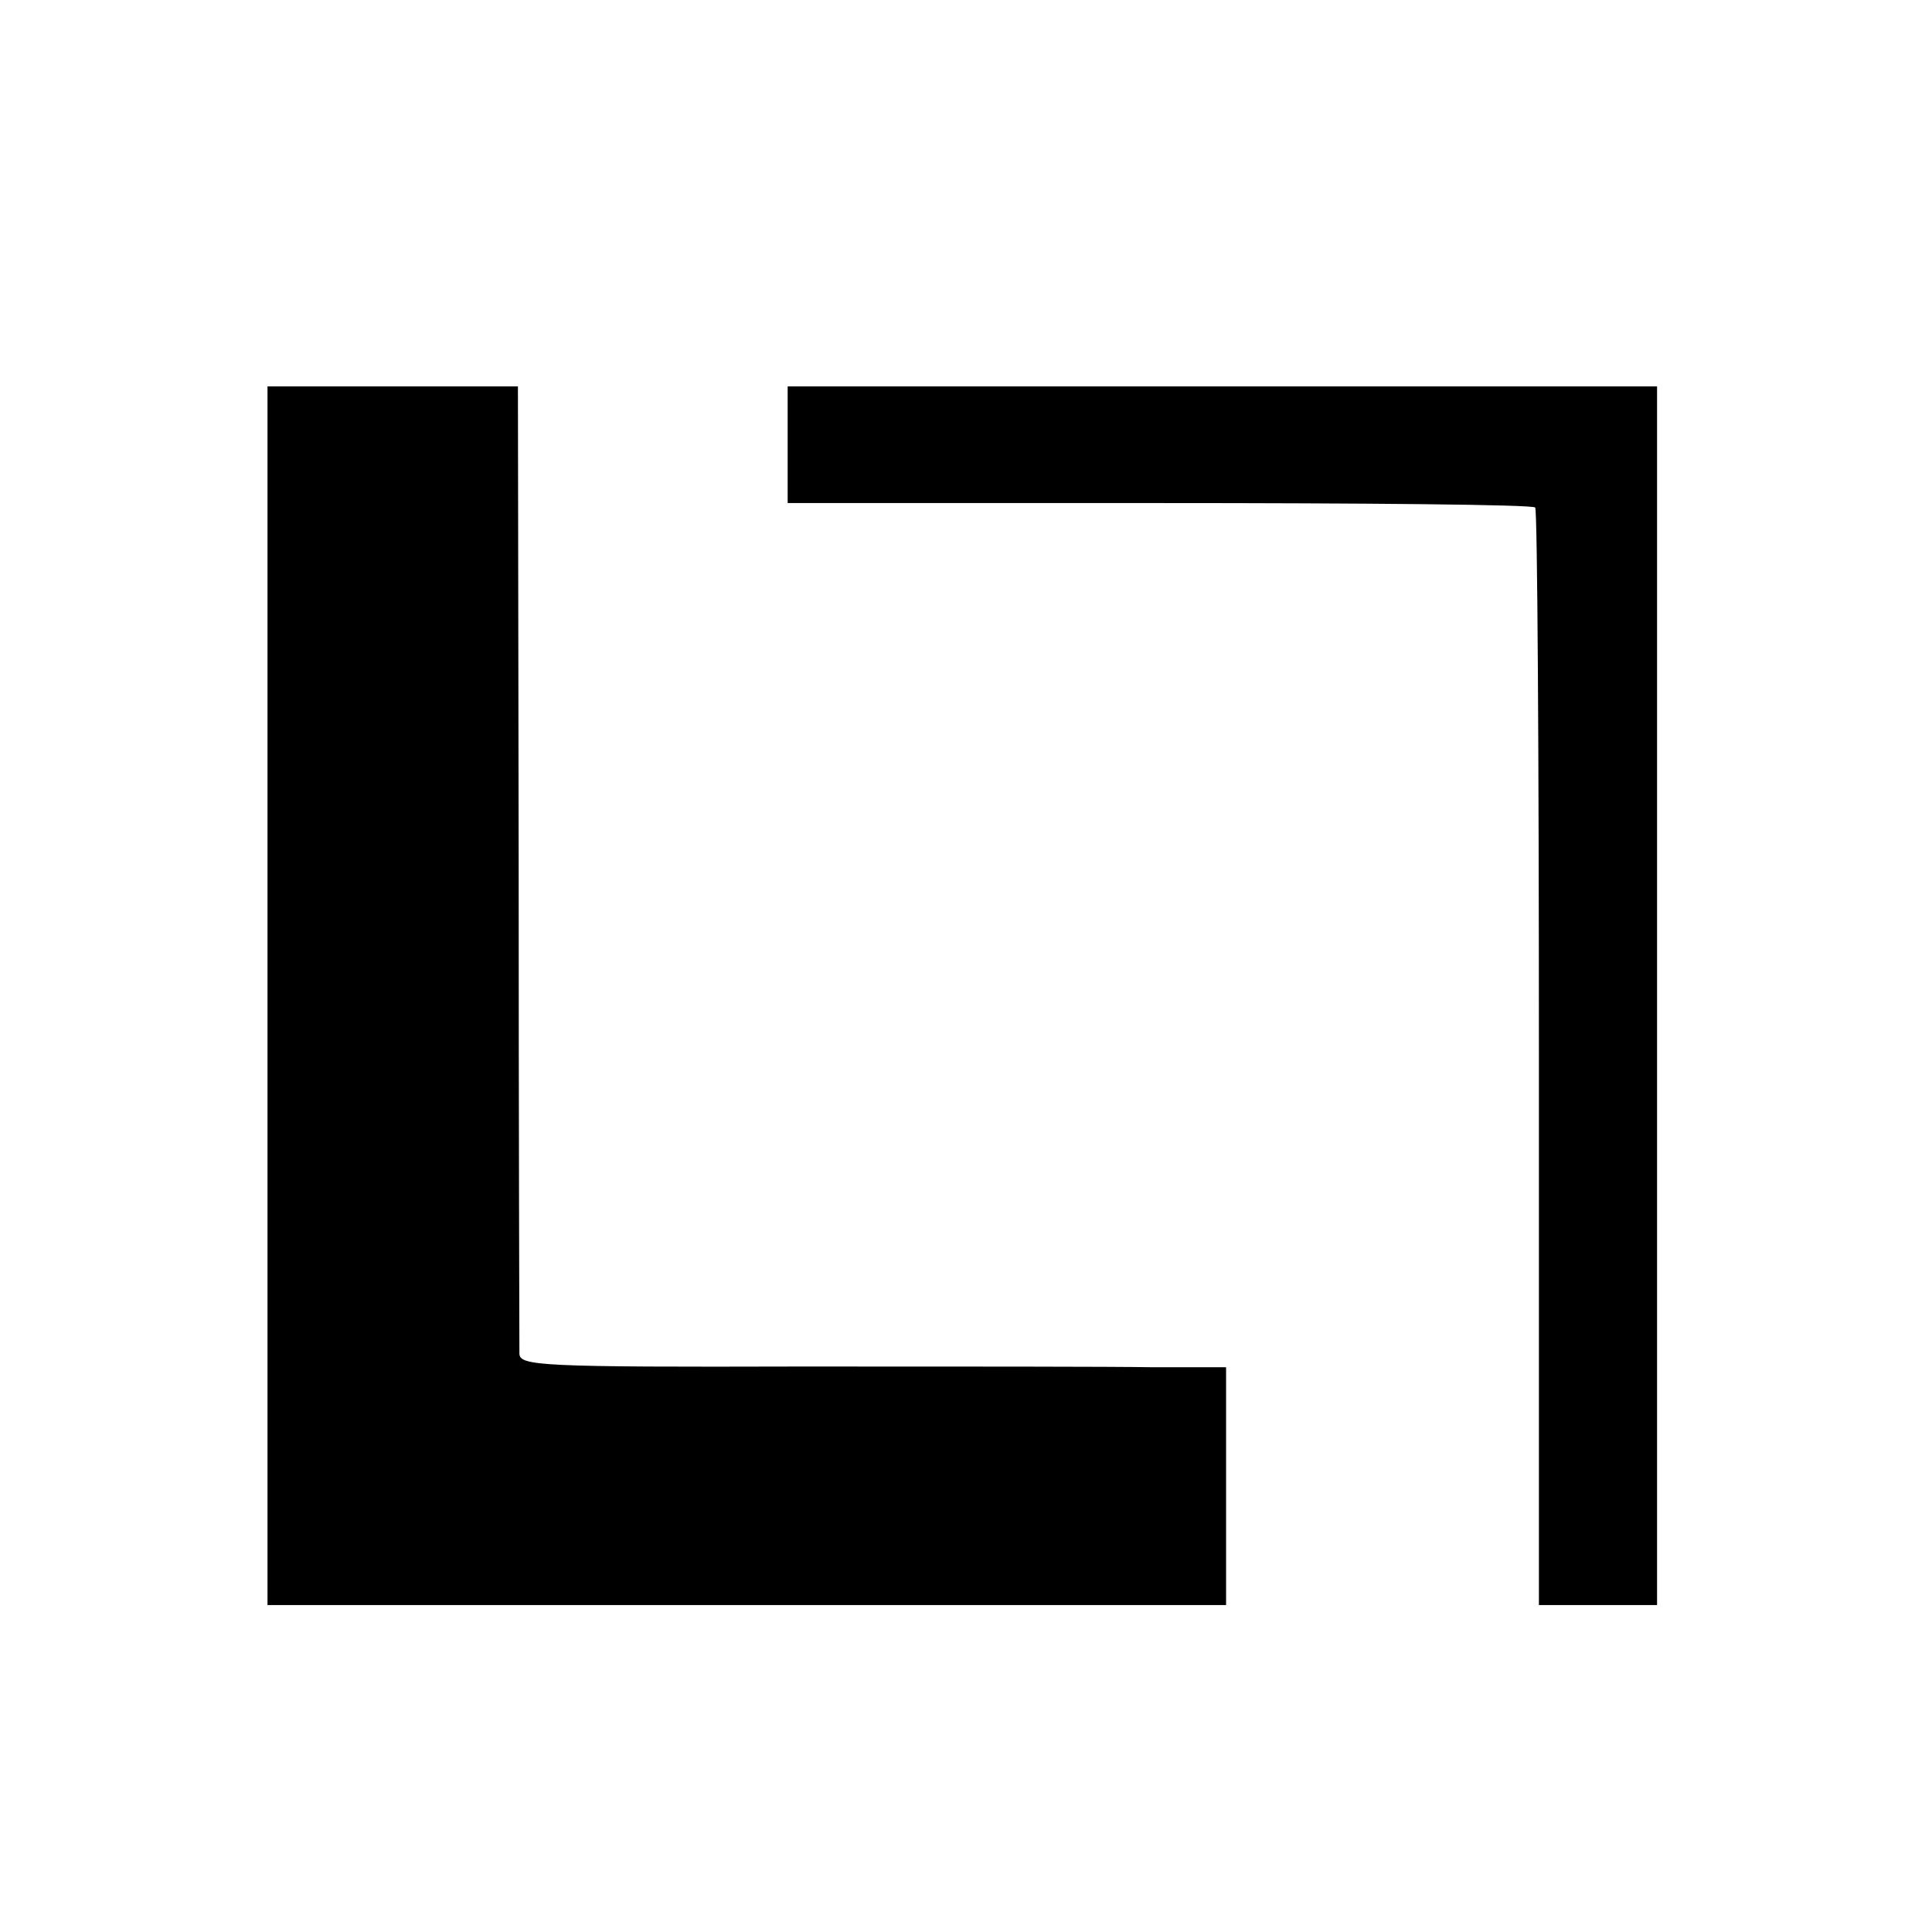
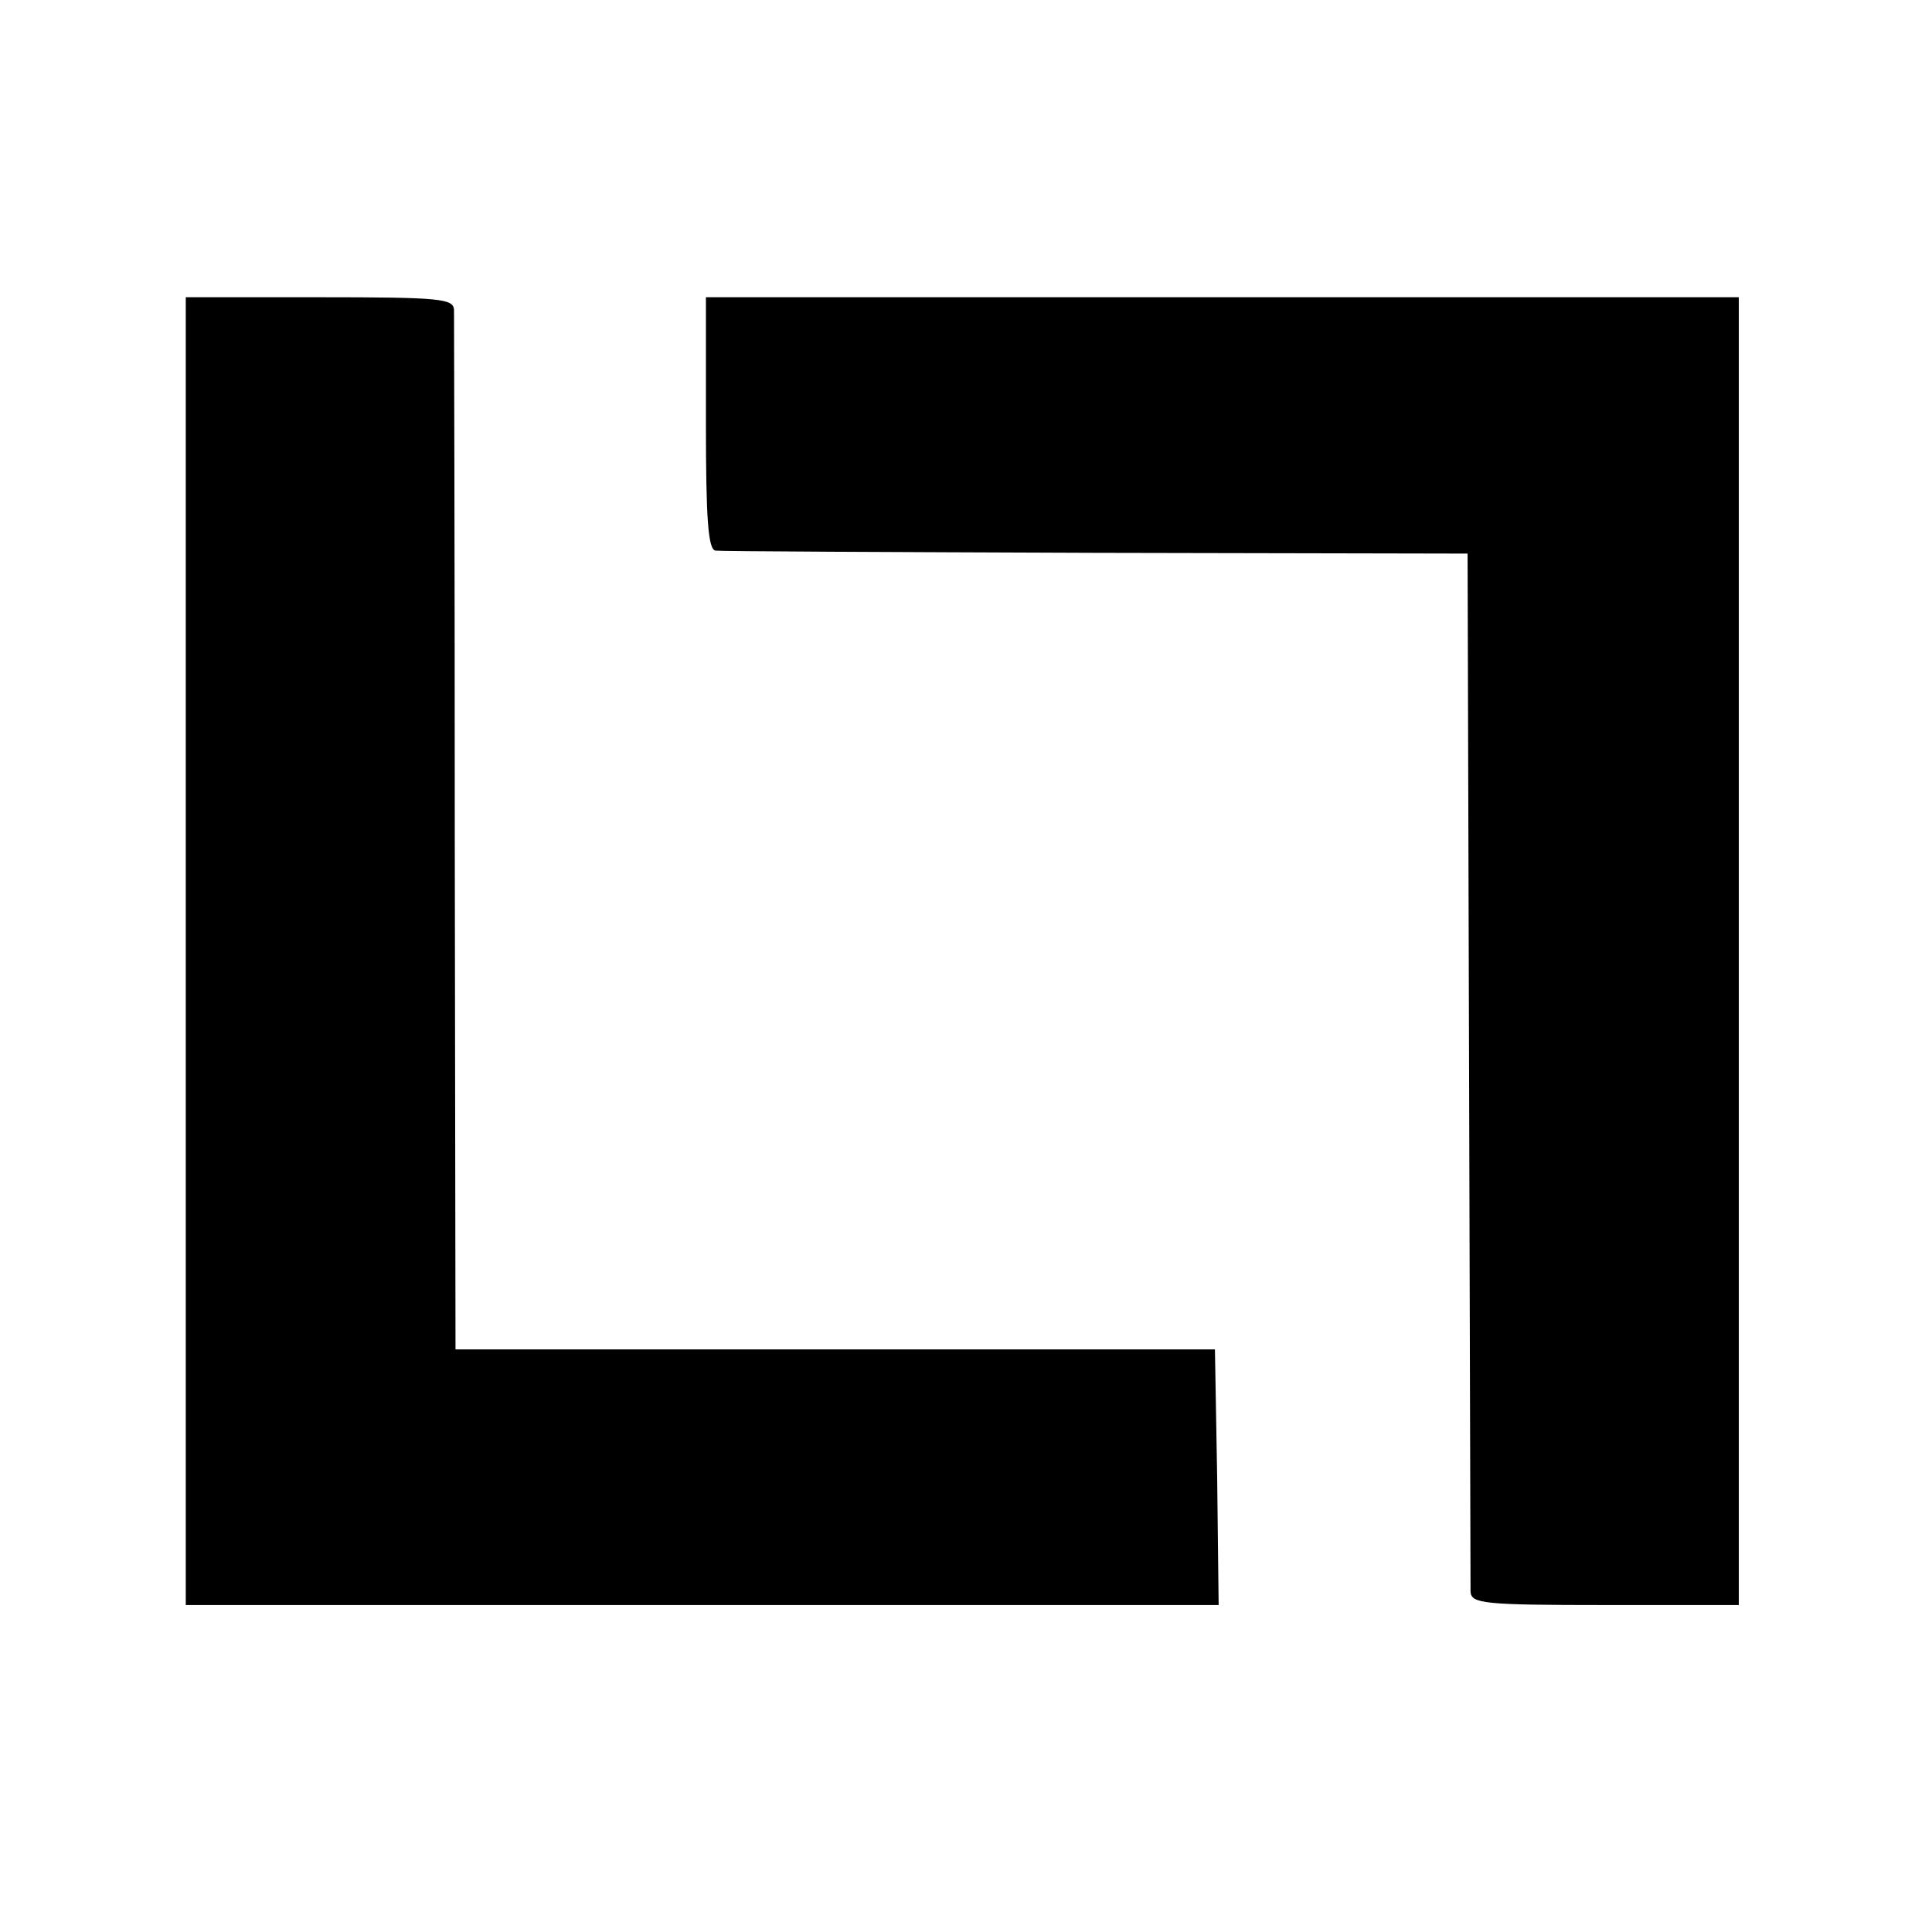
<svg xmlns="http://www.w3.org/2000/svg" version="1.0" width="260pt" height="260pt" viewBox="0 0 260 260" preserveAspectRatio="xMidYMid meet">
  <g transform="translate(0,260) scale(0.1,-0.1)" fill="#000000" stroke="none">
-     <path d="M360 1260 l0 -820 645 0 645 0 0 160 0 160 -97 0 c-54 1 -268 1 -475 1 -351 -1 -378 1 -379 17 0 9 -1 306 -1 660 l-1 642 -168 0 -169 0 0 -820z" />
-     <path d="M1060 2001 l0 -78 500 0 c275 0 503 -2 506 -6 3 -3 5 -336 5 -741 l0 -736 79 0 80 0 0 820 0 820 -585 0 -585 0 0 -79z" />
+     <path d="M250 1320 l0 -880 695 0 695 0 -2 172 -3 172 -511 0 -511 0 -1 691 c0 379 -1 698 -1 708 -1 15 -17 17 -181 17 l-180 0 0 -880z" />
+     <path d="M950 2030 c0 -129 3 -170 13 -171 6 -1 237 -2 512 -3 l500 -1 2 -690 c1 -379 2 -698 2 -707 1 -16 17 -18 181 -18 l180 0 0 880 0 880 -695 0 -695 0 0 -170z" />
  </g>
</svg>
